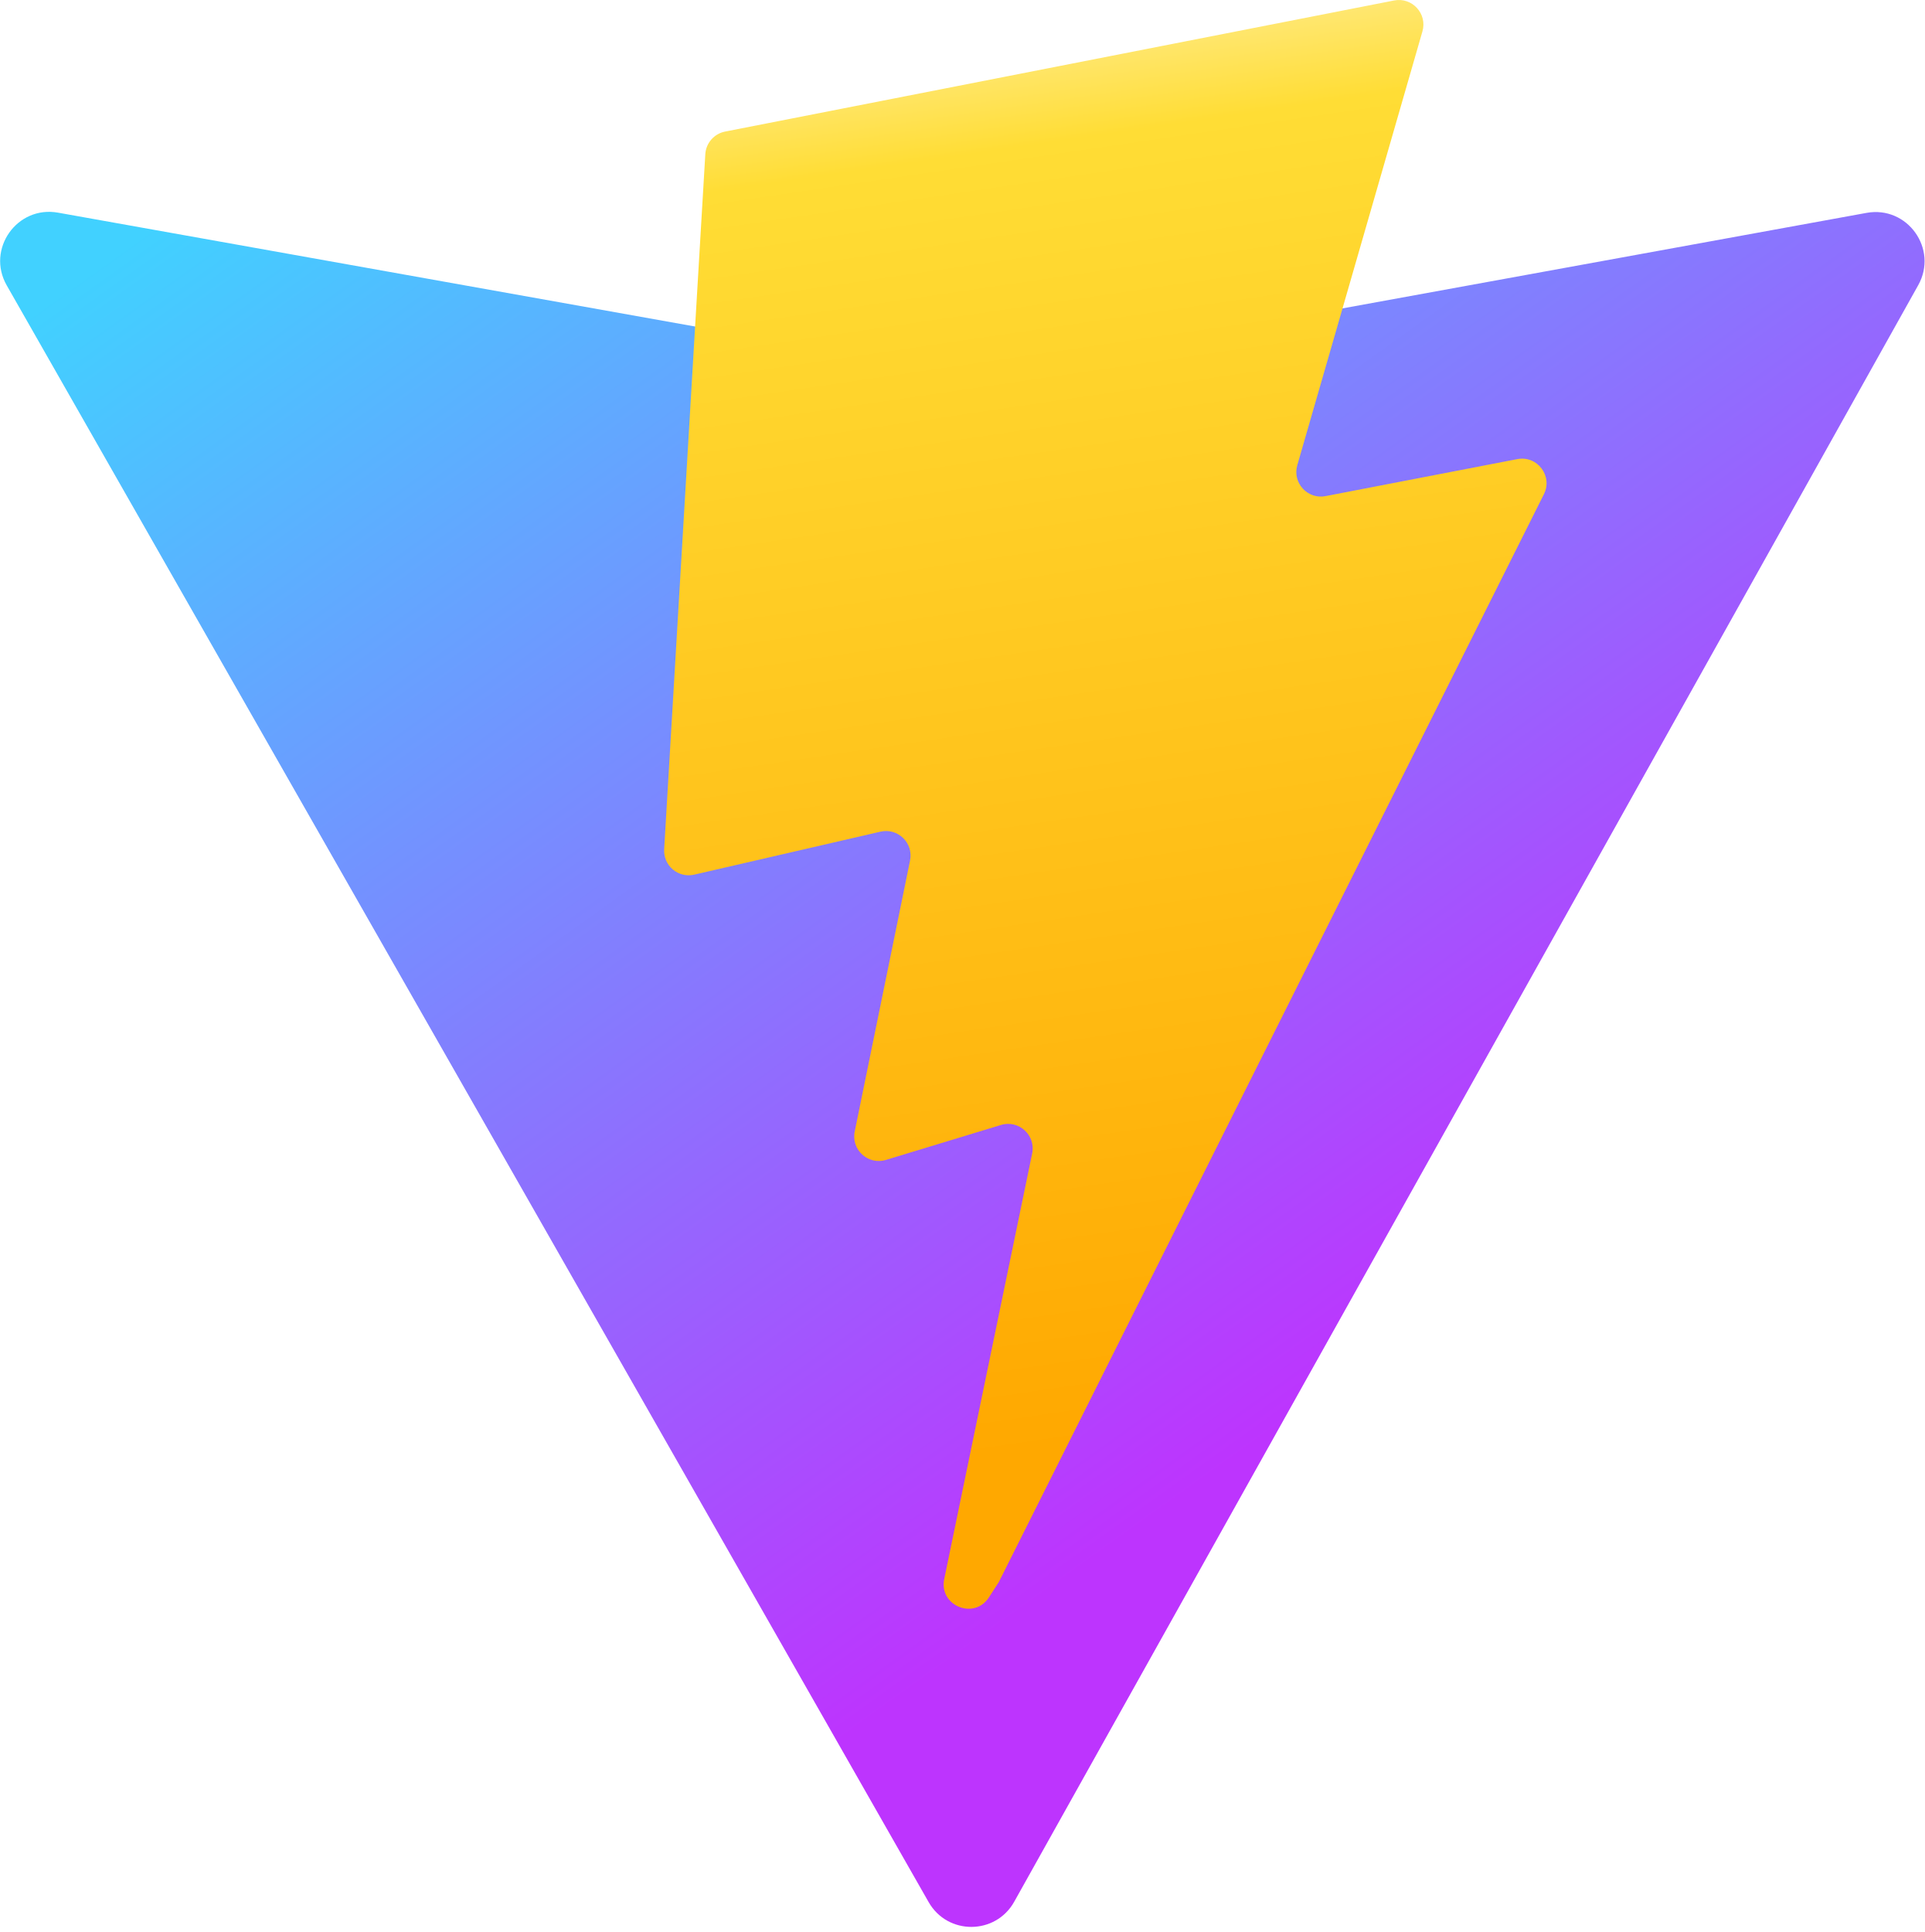
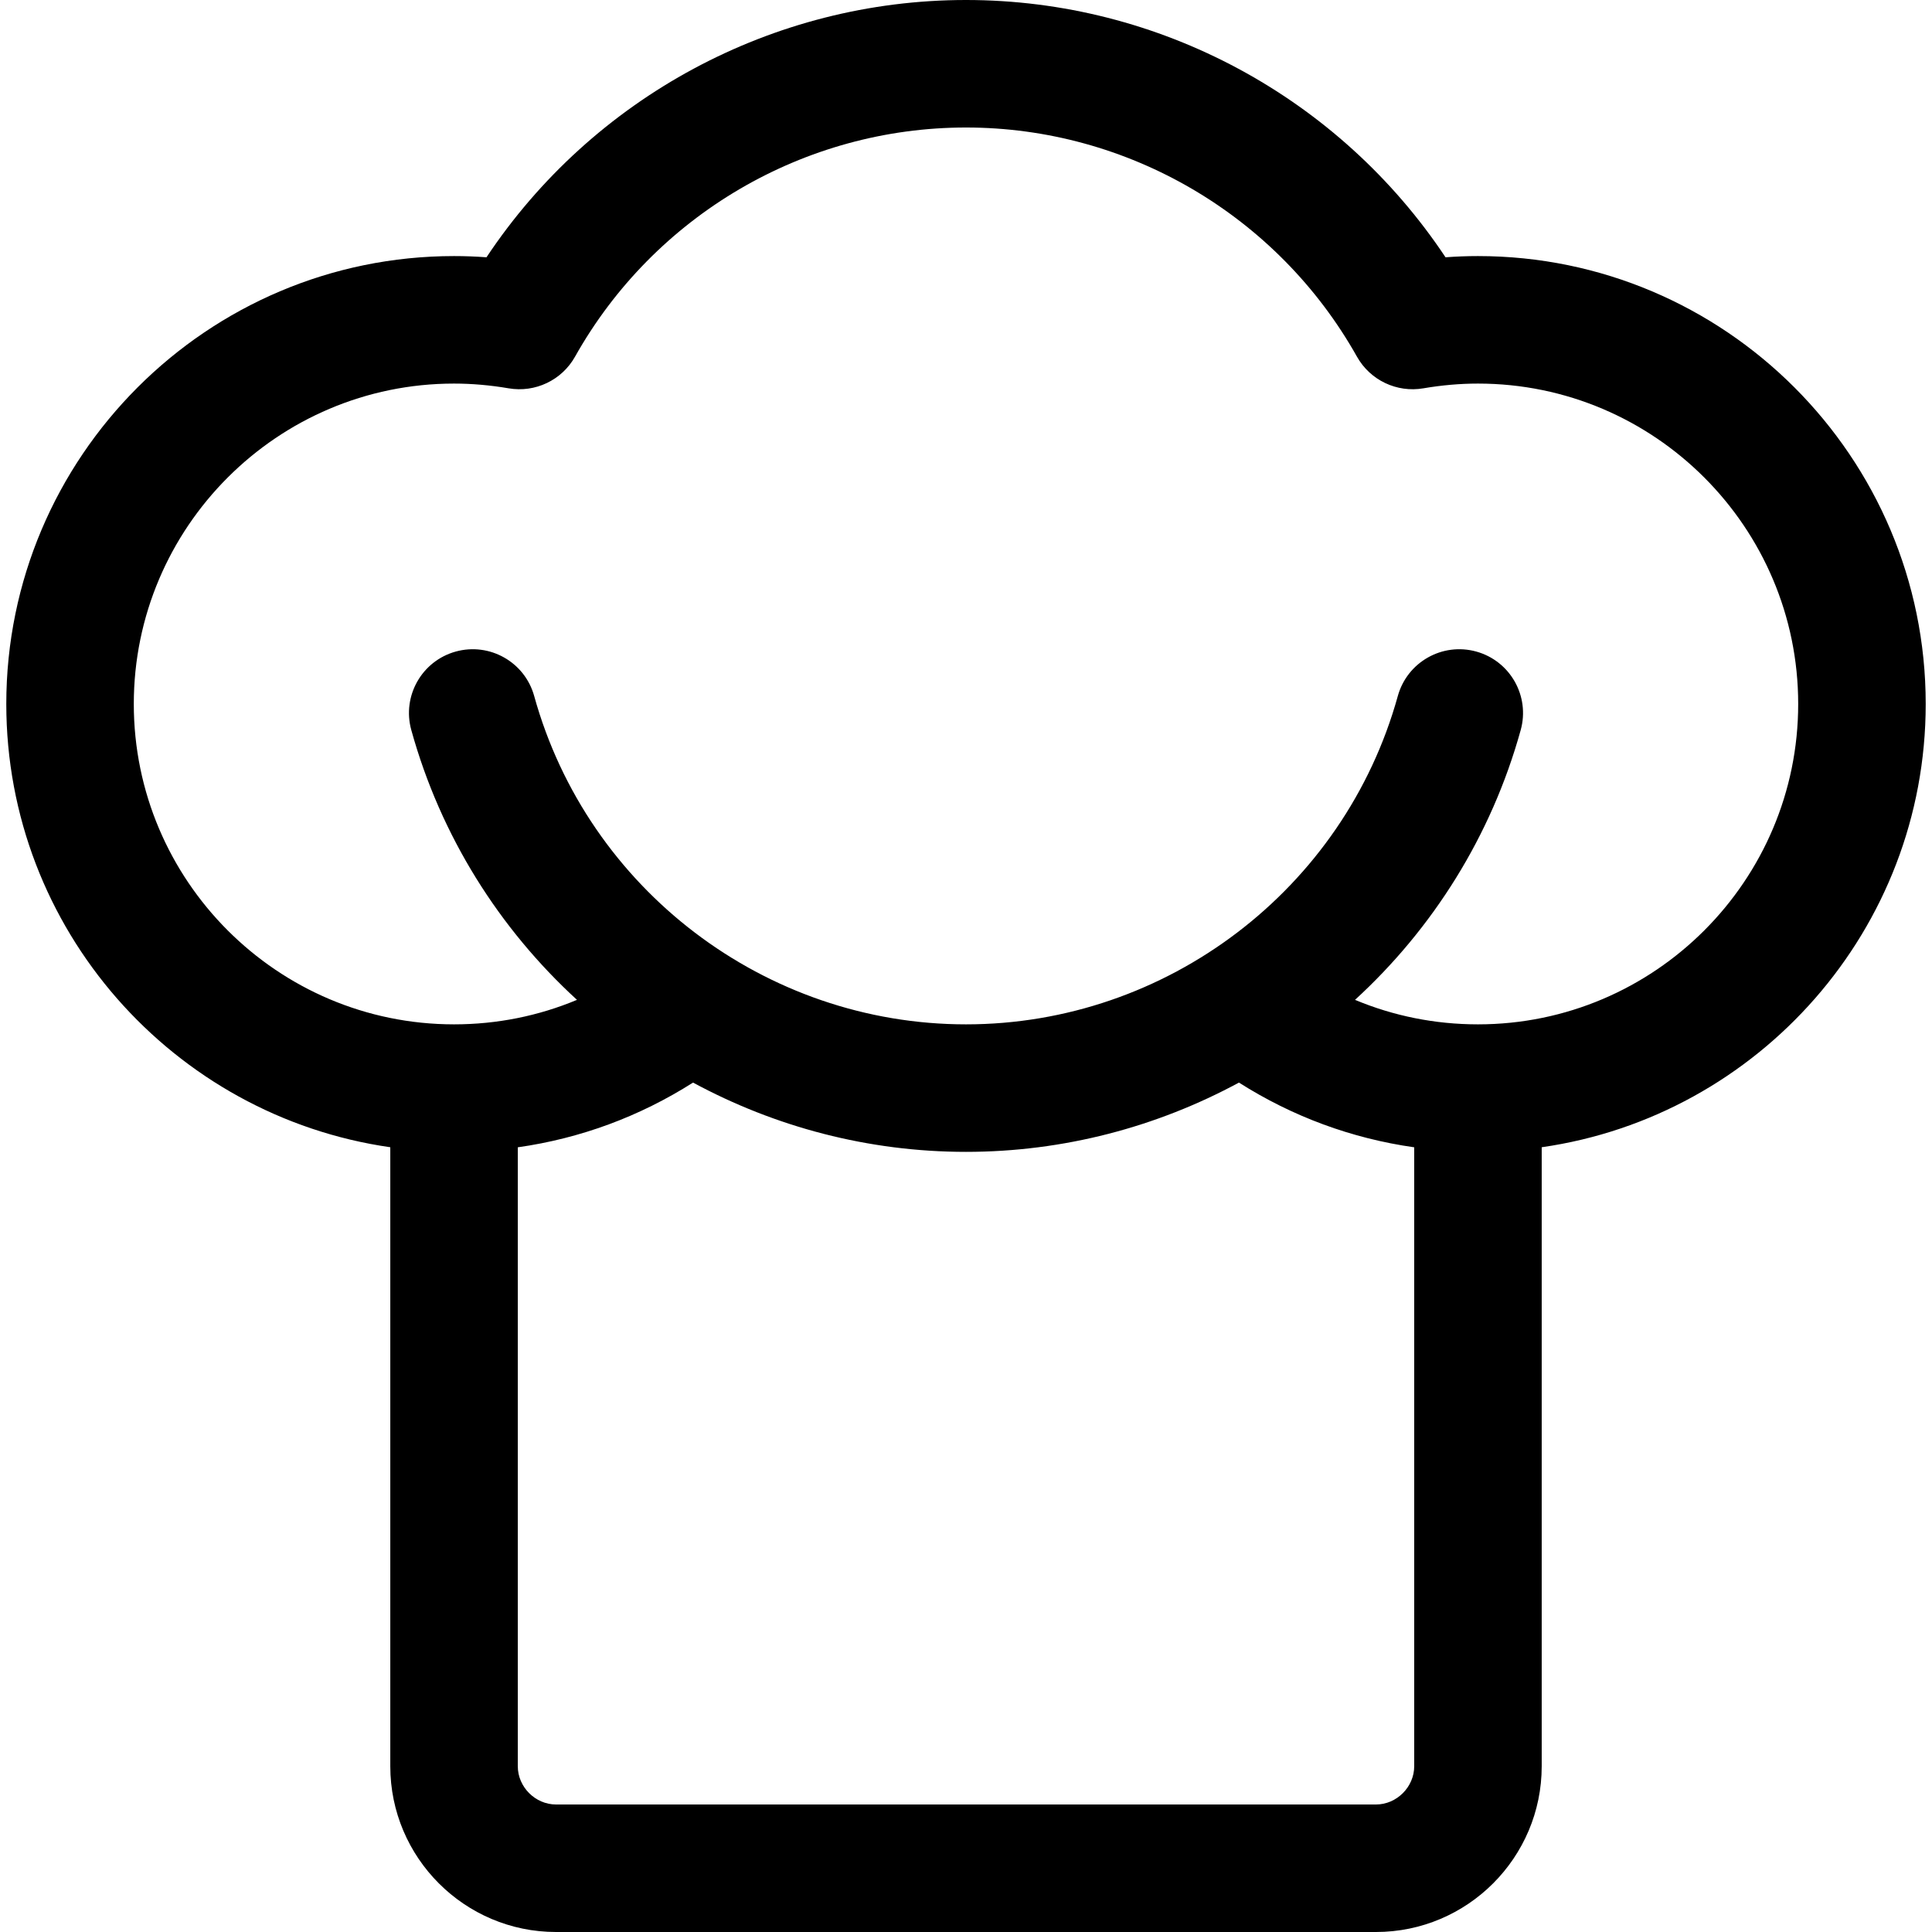
- <svg xmlns="http://www.w3.org/2000/svg" aria-hidden="true" role="img" class="iconify iconify--logos" width="31.88" height="32" preserveAspectRatio="xMidYMid meet" viewBox="0 0 256 257">
-   <defs>
-     <linearGradient id="IconifyId1813088fe1fbc01fb466" x1="-.828%" x2="57.636%" y1="7.652%" y2="78.411%">
-       <stop offset="0%" stop-color="#41D1FF" />
-       <stop offset="100%" stop-color="#BD34FE" />
-     </linearGradient>
-     <linearGradient id="IconifyId1813088fe1fbc01fb467" x1="43.376%" x2="50.316%" y1="2.242%" y2="89.03%">
-       <stop offset="0%" stop-color="#FFEA83" />
-       <stop offset="8.333%" stop-color="#FFDD35" />
-       <stop offset="100%" stop-color="#FFA800" />
-     </linearGradient>
-   </defs>
-   <path fill="url(#IconifyId1813088fe1fbc01fb466)" d="M255.153 37.938L134.897 252.976c-2.483 4.44-8.862 4.466-11.382.048L.875 37.958c-2.746-4.814 1.371-10.646 6.827-9.67l120.385 21.517a6.537 6.537 0 0 0 2.322-.004l117.867-21.483c5.438-.991 9.574 4.796 6.877 9.62Z" />
-   <path fill="url(#IconifyId1813088fe1fbc01fb467)" d="M185.432.063L96.44 17.501a3.268 3.268 0 0 0-2.634 3.014l-5.474 92.456a3.268 3.268 0 0 0 3.997 3.378l24.777-5.718c2.318-.535 4.413 1.507 3.936 3.838l-7.361 36.047c-.495 2.426 1.782 4.5 4.151 3.78l15.304-4.649c2.372-.72 4.652 1.36 4.15 3.788l-11.698 56.621c-.732 3.542 3.979 5.473 5.943 2.437l1.313-2.028l72.516-144.72c1.215-2.423-.88-5.186-3.54-4.672l-25.505 4.922c-2.396.462-4.435-1.77-3.759-4.114l16.646-57.705c.677-2.35-1.37-4.583-3.769-4.113Z" />
+ <svg xmlns="http://www.w3.org/2000/svg" fill="#000000" height="800px" width="800px" version="1.1" id="Capa_1" viewBox="0 0 297 297" xml:space="preserve">
+   <path d="M296.033,108.22c0-37.967-30.877-68.855-68.83-68.855c-1.649,0-3.314,0.062-4.987,0.187C205.884,14.997,178.215,0,148.5,0  c-29.714,0-57.383,15-73.715,39.552c-1.673-0.125-3.338-0.187-4.987-0.187c-37.954,0-68.831,30.888-68.831,68.855  c0,34.637,25.704,63.368,59.031,68.142v95.157c0,14.051,11.43,25.481,25.48,25.481h126.044c14.051,0,25.48-11.431,25.48-25.481  v-95.157C270.33,171.588,296.033,142.856,296.033,108.22z M211.522,277.399H85.479c-3.186,0-5.88-2.693-5.88-5.881v-95.147  c9.602-1.36,18.718-4.722,26.941-9.95c12.613,6.822,26.958,10.651,41.96,10.651s29.346-3.829,41.959-10.65  c8.225,5.227,17.342,8.589,26.943,9.949v95.147C217.402,274.706,214.709,277.399,211.522,277.399z M227.203,157.471  c-6.597,0-12.974-1.289-18.9-3.766c11.927-10.934,20.943-25.146,25.47-41.479c1.445-5.216-1.611-10.617-6.827-12.063  c-5.217-1.445-10.616,1.612-12.063,6.827c-8.236,29.723-35.534,50.481-66.383,50.481s-58.146-20.758-66.383-50.481  c-1.445-5.216-6.843-8.272-12.063-6.827c-5.216,1.445-8.272,6.847-6.827,12.063c4.526,16.333,13.543,30.546,25.47,41.479  c-5.926,2.477-12.303,3.766-18.899,3.766c-27.146,0-49.23-22.094-49.23-49.251c0-27.158,22.085-49.254,49.23-49.254  c2.744,0,5.569,0.246,8.397,0.73c4.082,0.696,8.17-1.247,10.2-4.861c12.205-21.733,35.236-35.234,60.104-35.234  s47.899,13.502,60.106,35.235c2.029,3.614,6.115,5.557,10.2,4.86c2.828-0.484,5.653-0.73,8.396-0.73  c27.145,0,49.229,22.096,49.229,49.254C276.433,135.377,254.348,157.471,227.203,157.471z" />
</svg>
